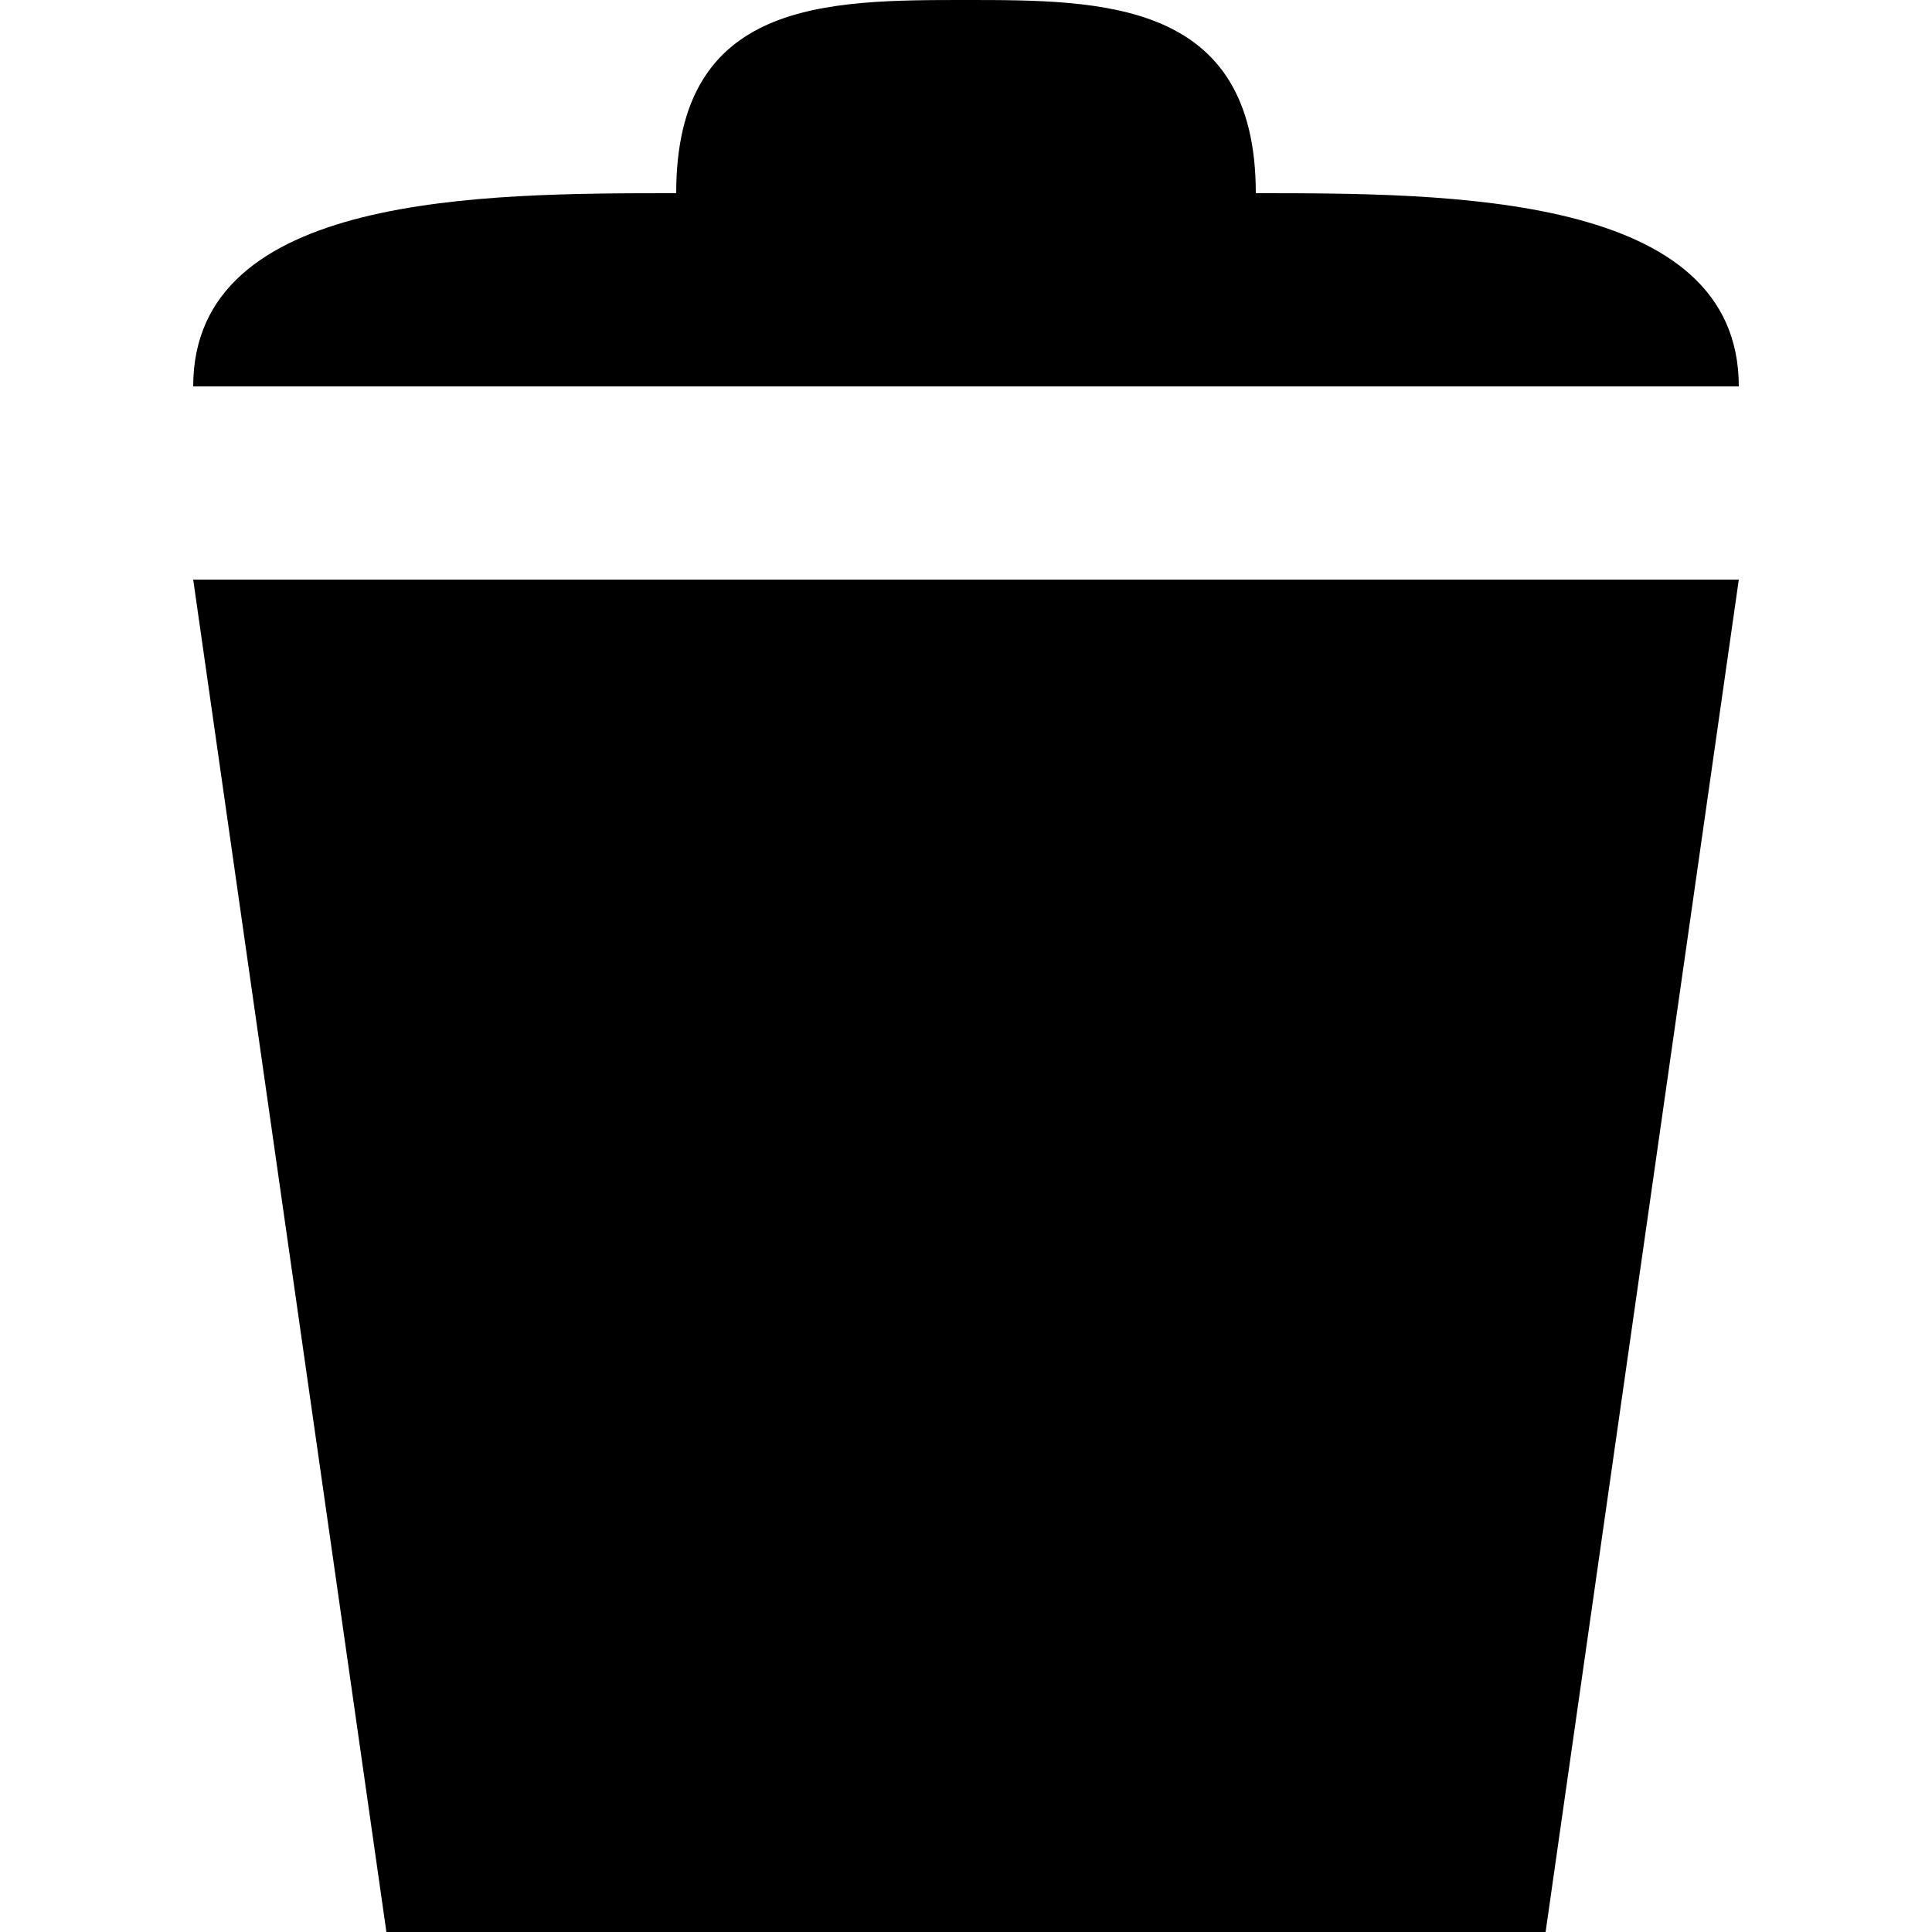
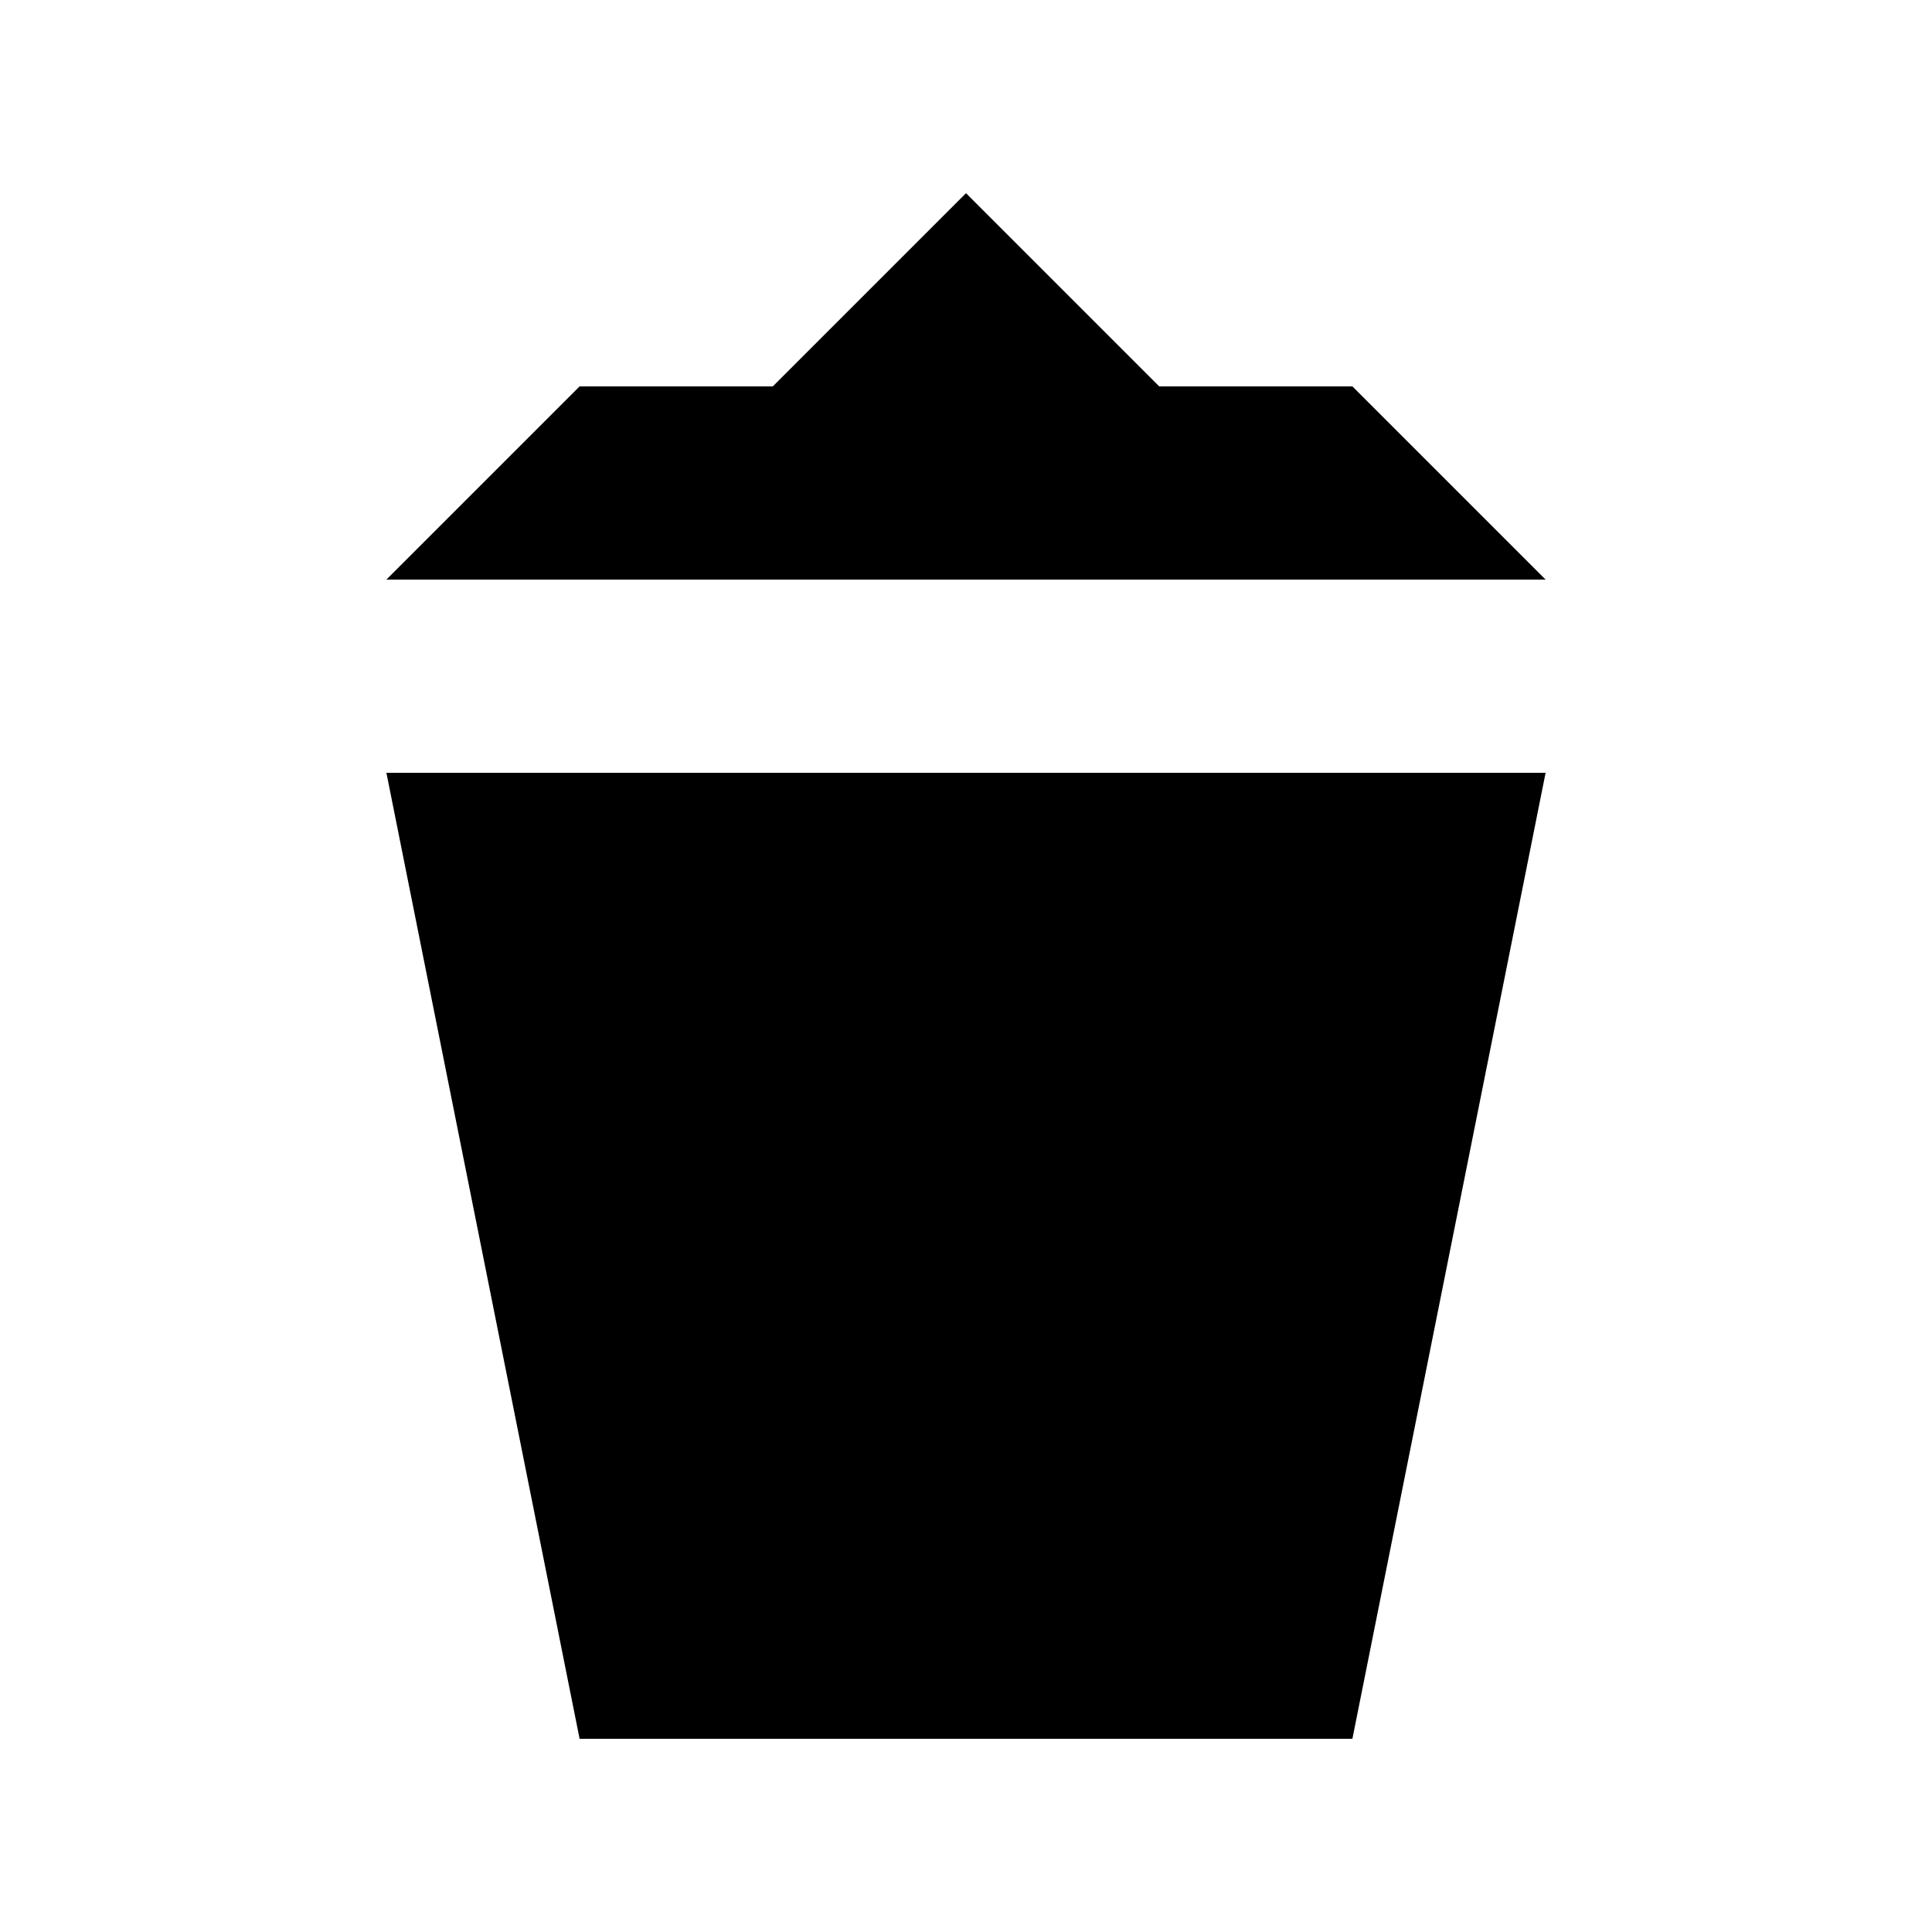
<svg xmlns="http://www.w3.org/2000/svg" version="1.1" width="100%" height="100%" viewBox="0 0 10 10" id="svg2">
  <defs id="defs6" />
  <rect width="10" height="10" x="0" y="0" id="canvas" style="fill:none;stroke:none;visibility:hidden" />
-   <path d="M 3.5,1 C 2.5,1 1,1 1,2 L 9,2 C 9,1 7.5,1 6.5,1 6.5,0 5.706,0 5,0 4.273,0 3.5,0 3.5,1 z M 1,3 2,10 8,10 9,3 z" id="waste-basket" style="fill:#000000;fill-opacity:1;stroke:none" />
+   <path d="M 4,2 3,2 2,3 8,3 7,2 6,2 5,1 z M 2,4 3,9 7,9 8,4 z" id="waste-basket" style="fill:#000000;fill-opacity:1;stroke:none" />
</svg>
